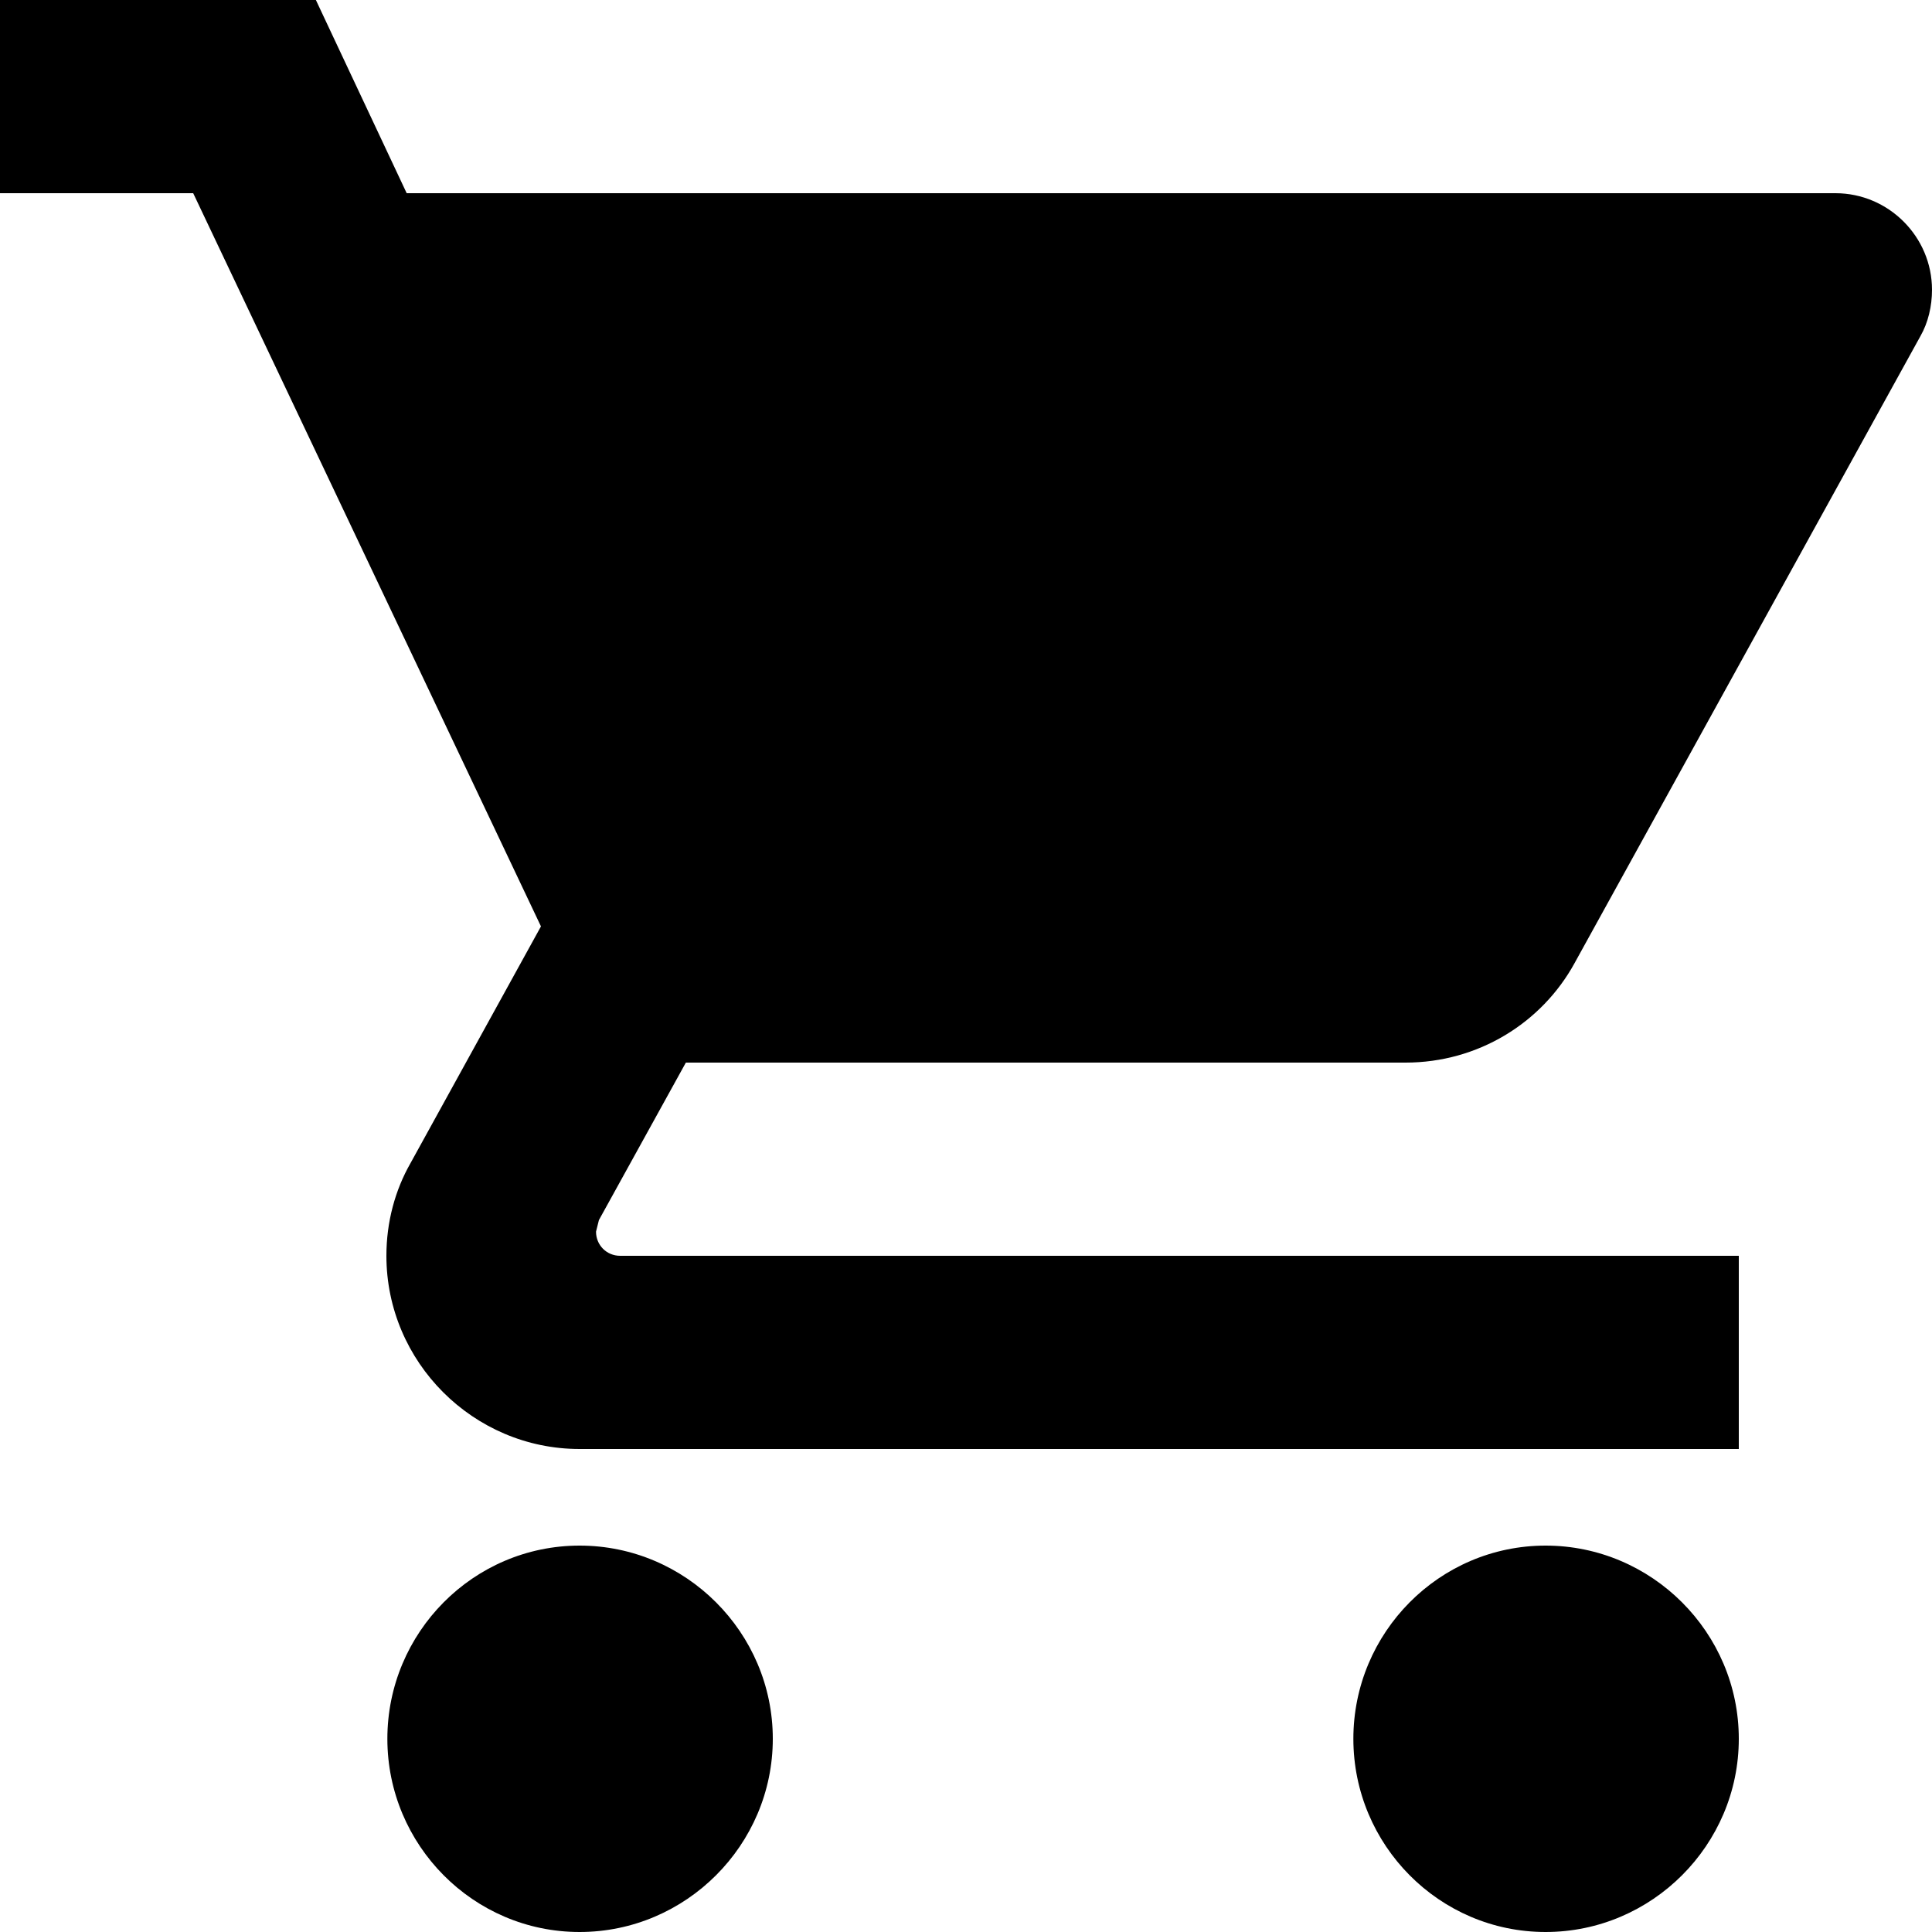
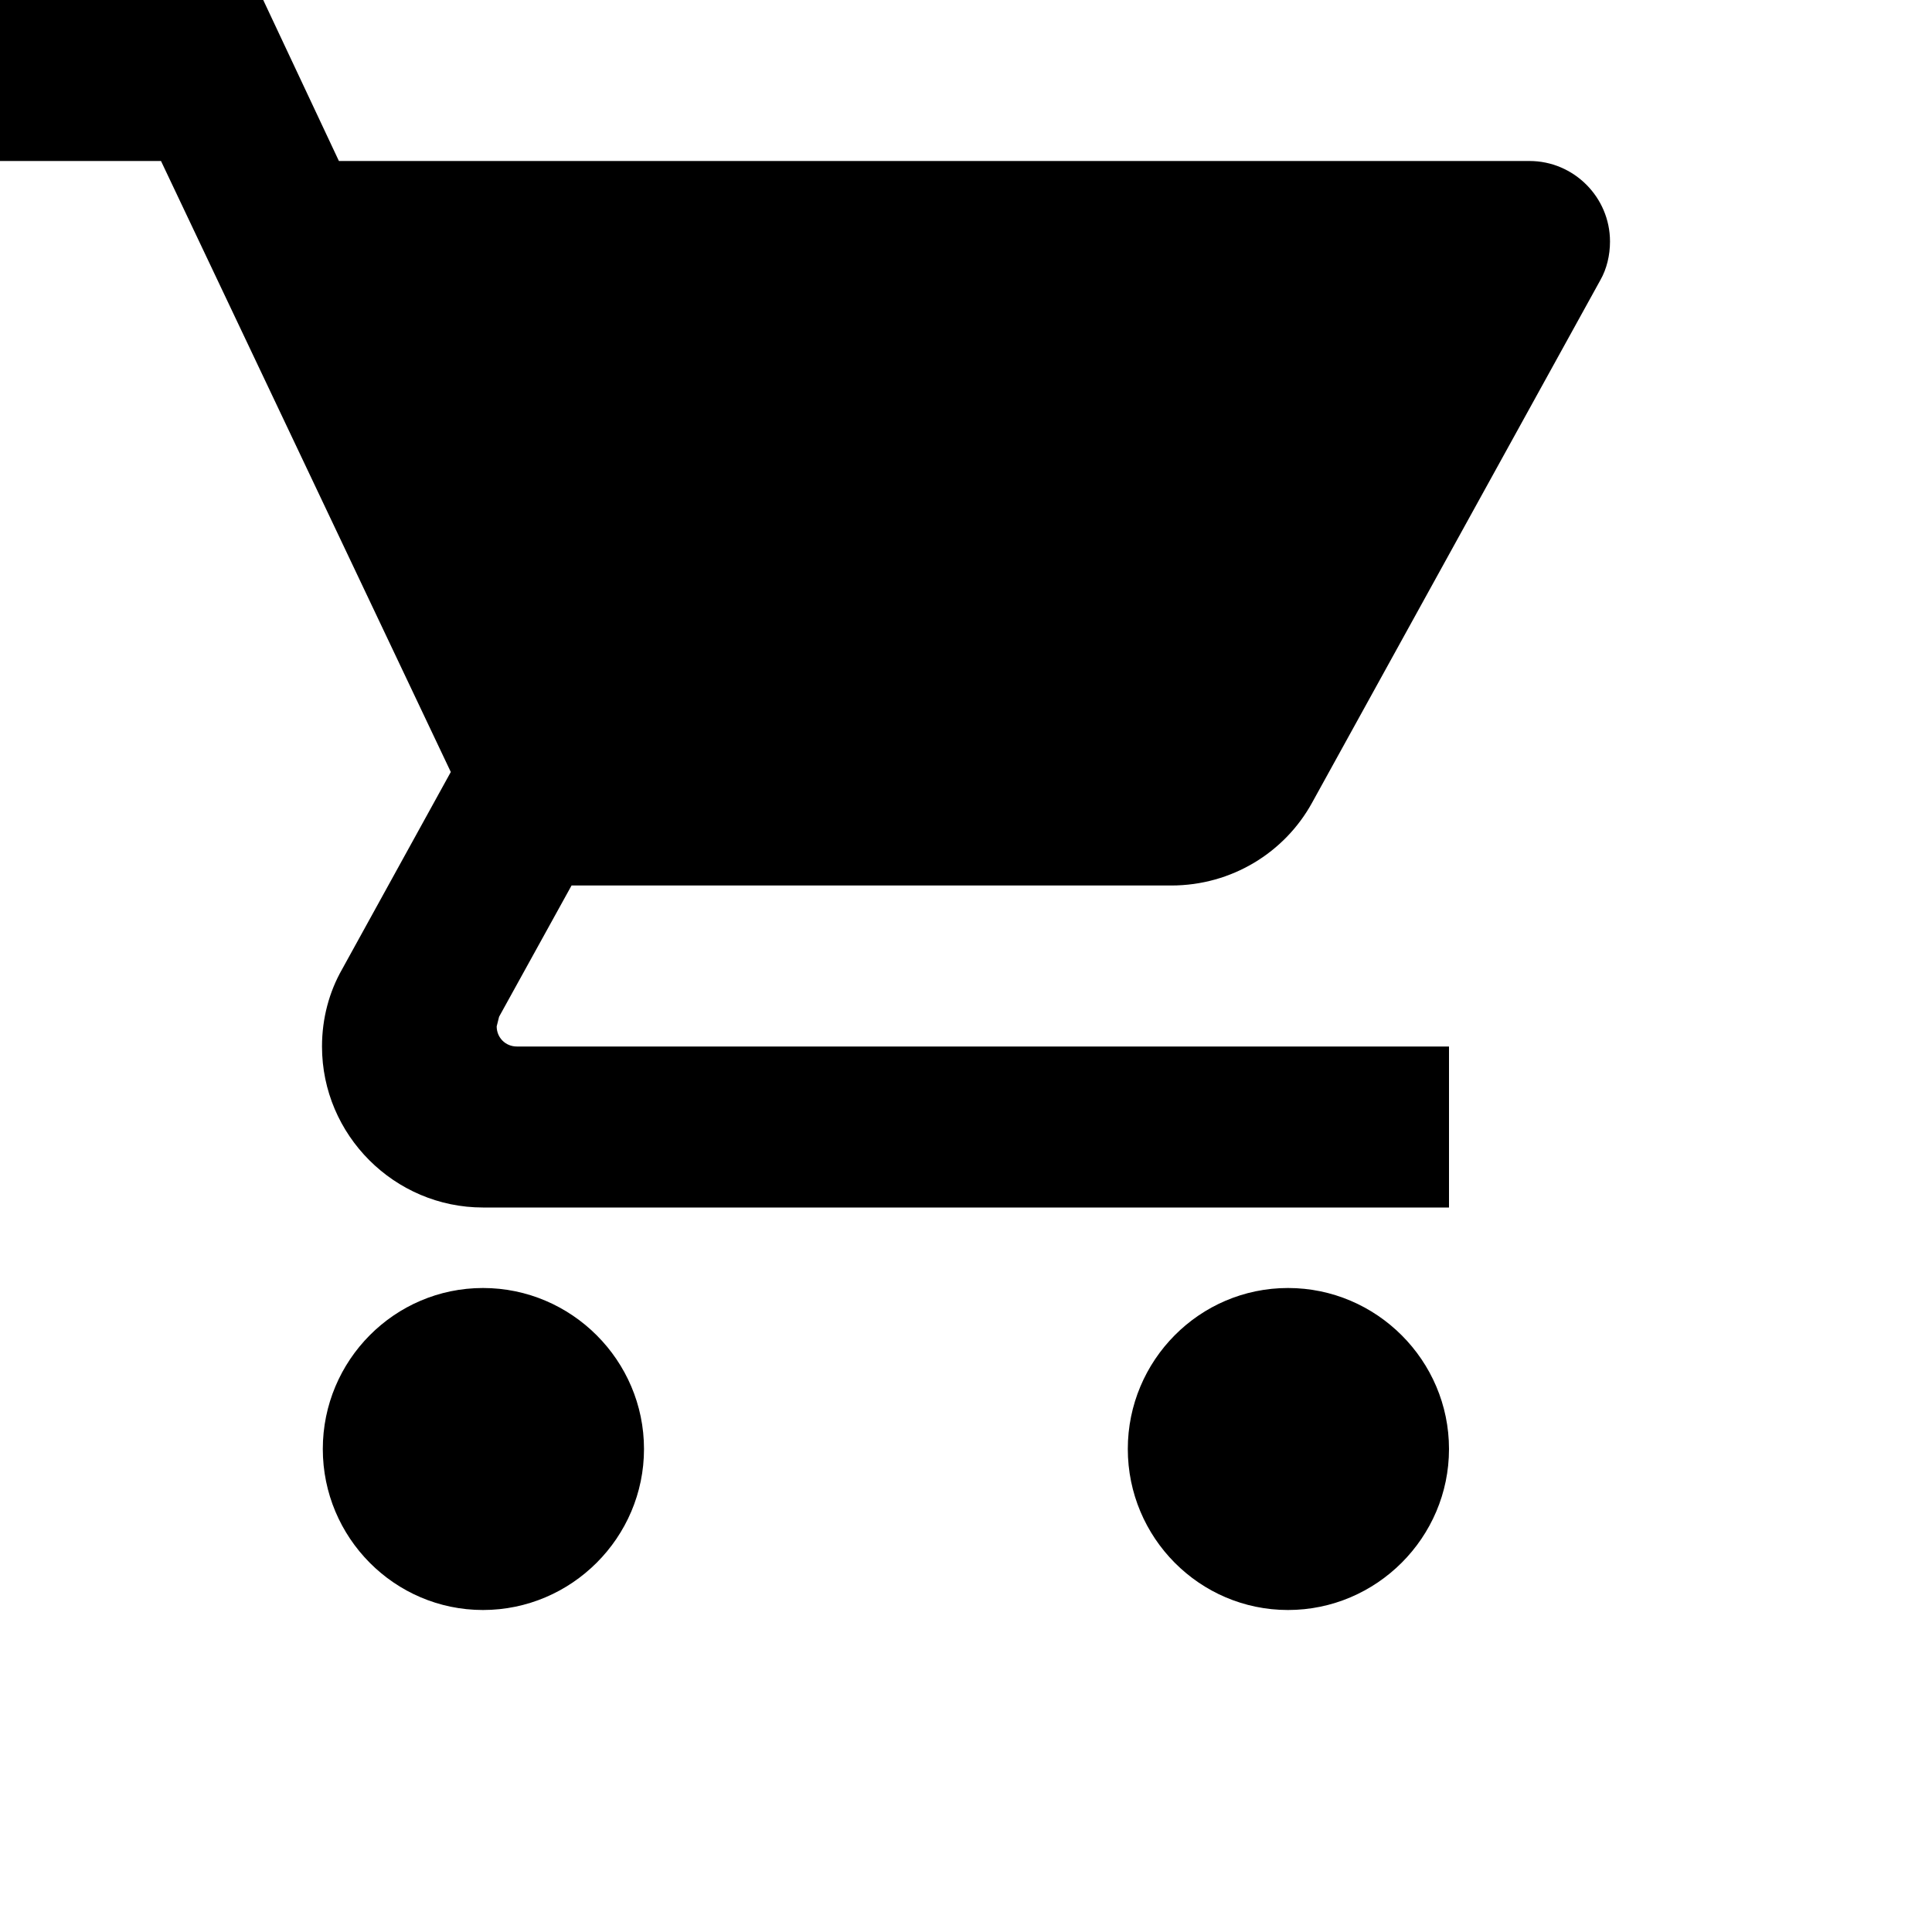
- <svg xmlns="http://www.w3.org/2000/svg" width="24px" height="24px" viewBox="0 0 20 20" fill="none">
+ <svg xmlns="http://www.w3.org/2000/svg" width="24px" height="24px" viewBox="0 0 24 24" fill="none">
  <path d="M6 16C4.9 16 4.01 16.9 4.01 18C4.01 19.1 4.9 20 6 20C7.1 20 8 19.1 8 18C8 16.9 7.1 16 6 16ZM0 0V2H2L5.6 9.59L4.25 12.04C4.09 12.32 4 12.65 4 13C4 14.1 4.9 15 6 15H18V13H6.42C6.28 13 6.17 12.89 6.17 12.75L6.2 12.63L7.1 11H14.55C15.3 11 15.96 10.59 16.3 9.97L19.88 3.48C19.96 3.34 20 3.17 20 3C20 2.45 19.55 2 19 2H4.21L3.27 0H0ZM16 16C14.9 16 14.01 16.9 14.01 18C14.01 19.1 14.9 20 16 20C17.1 20 18 19.1 18 18C18 16.9 17.1 16 16 16Z" fill="currentColor" />
</svg>
